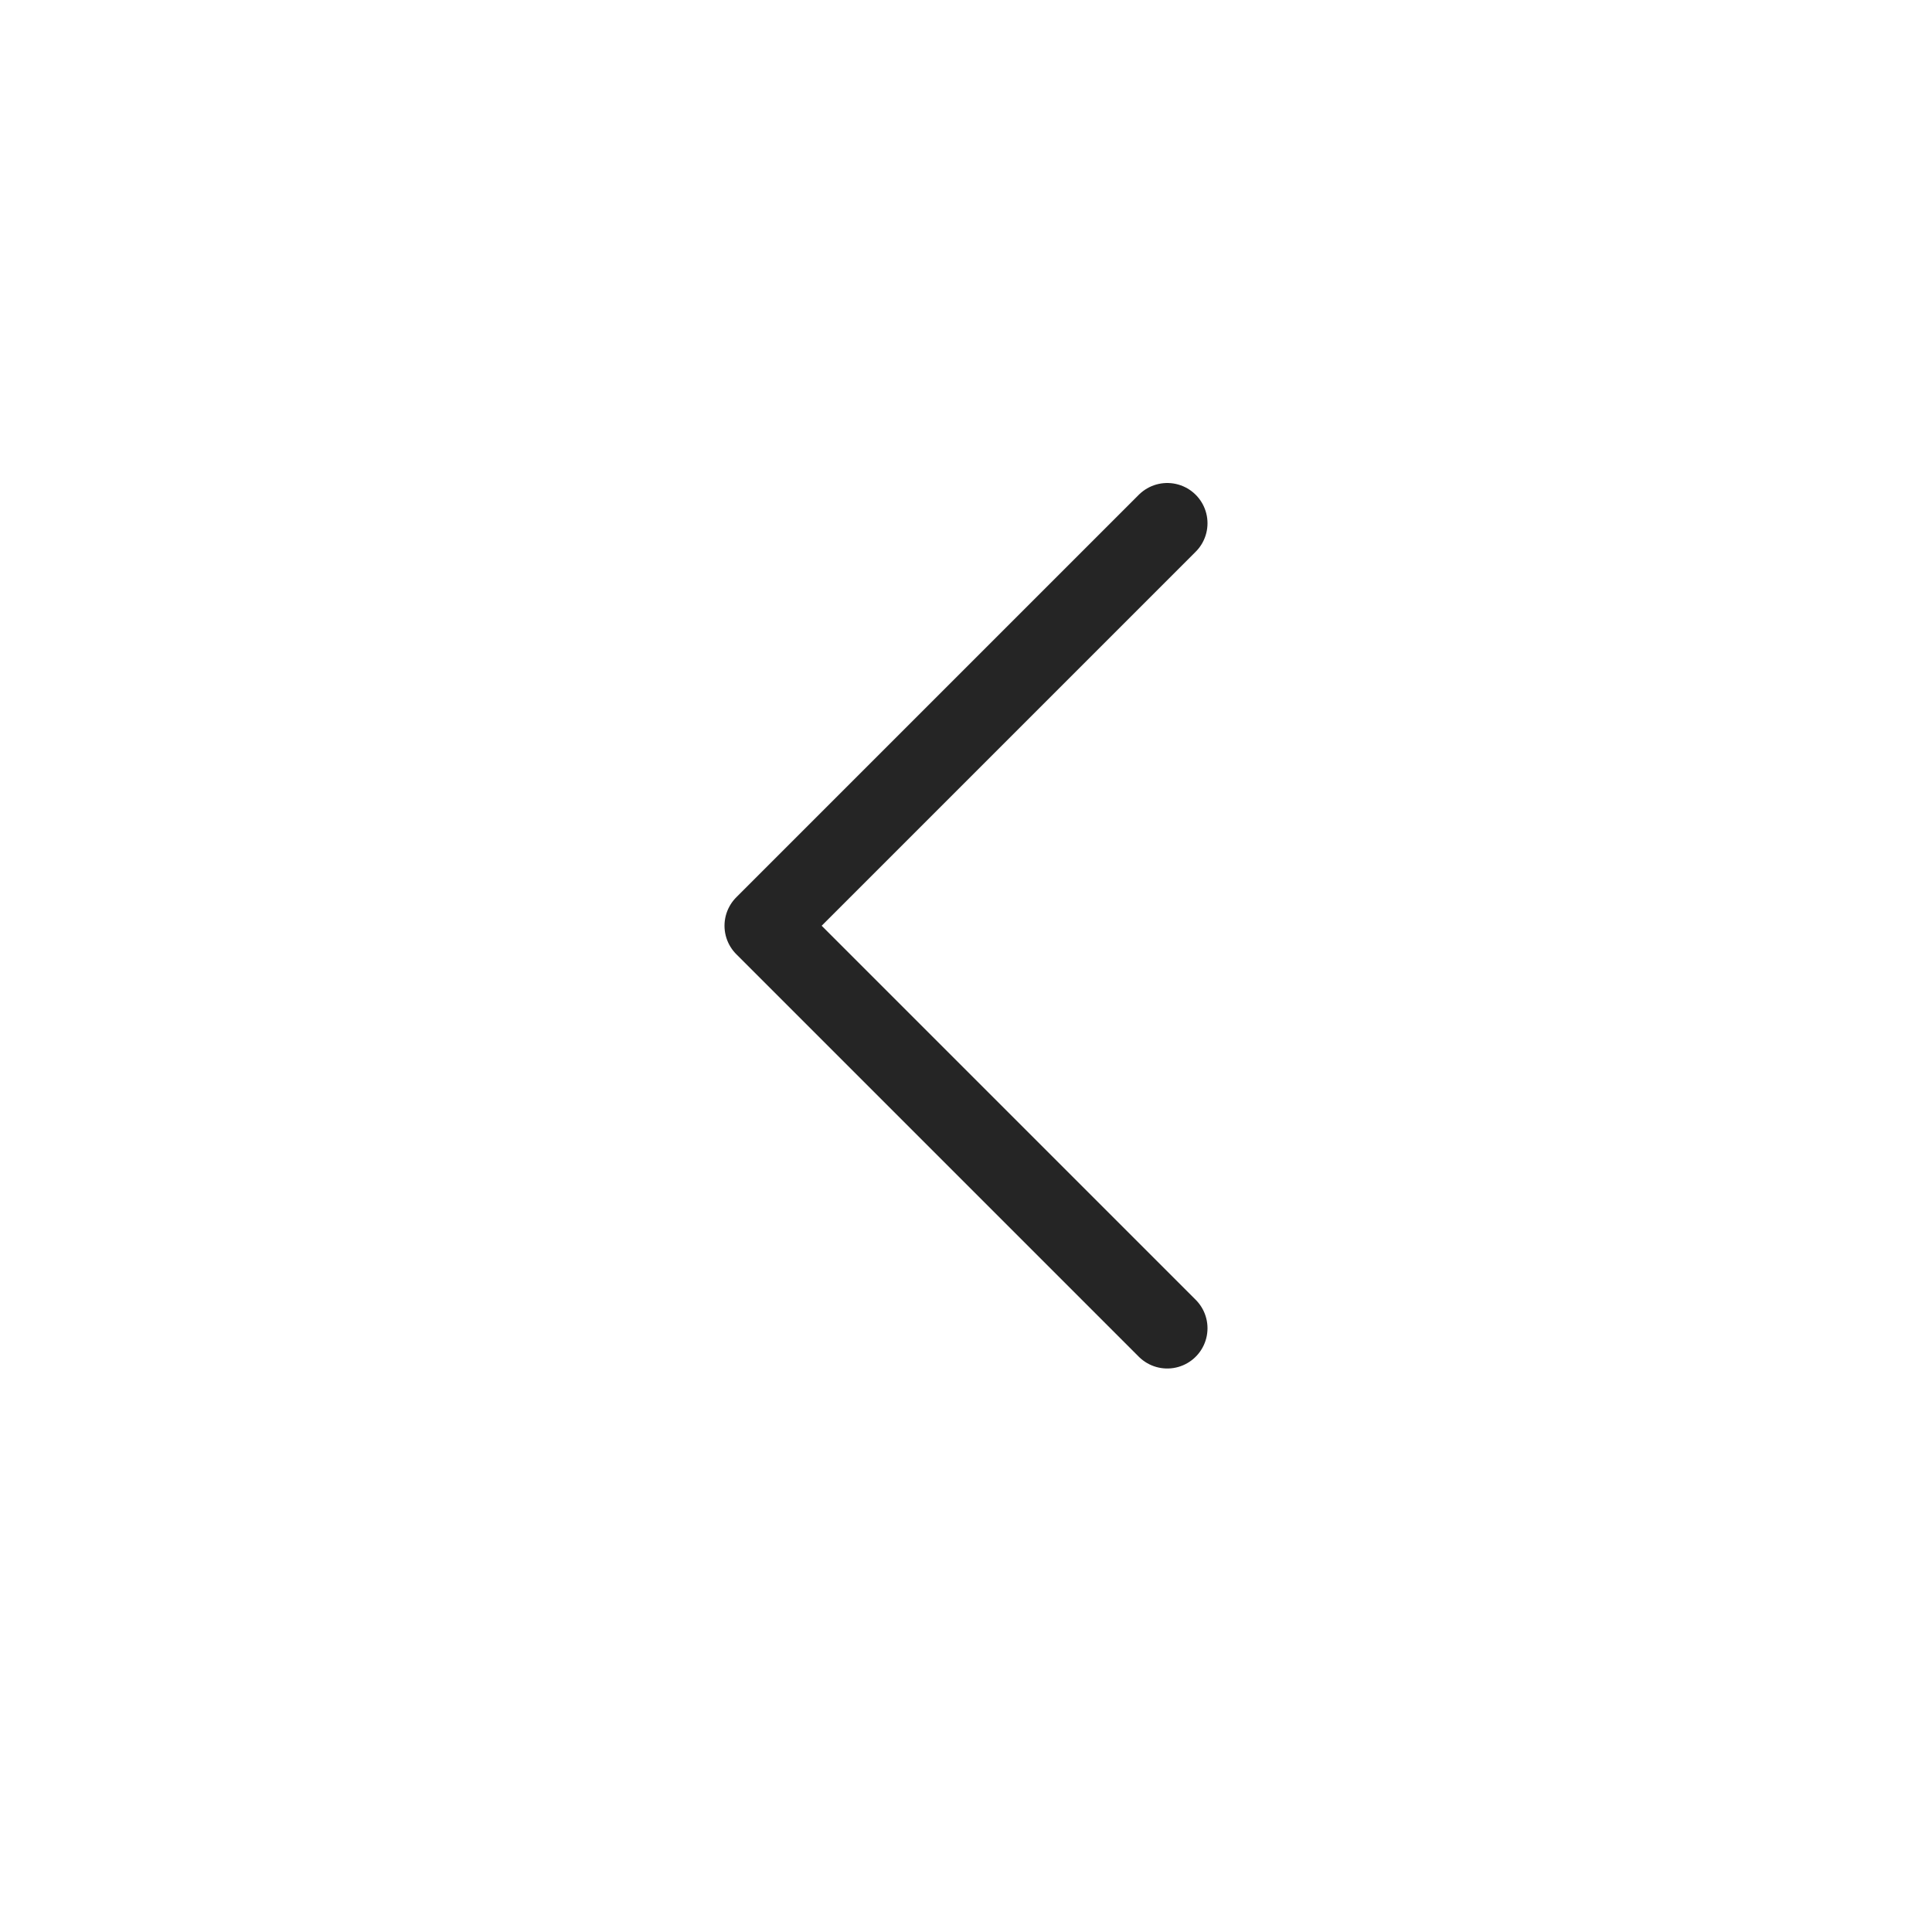
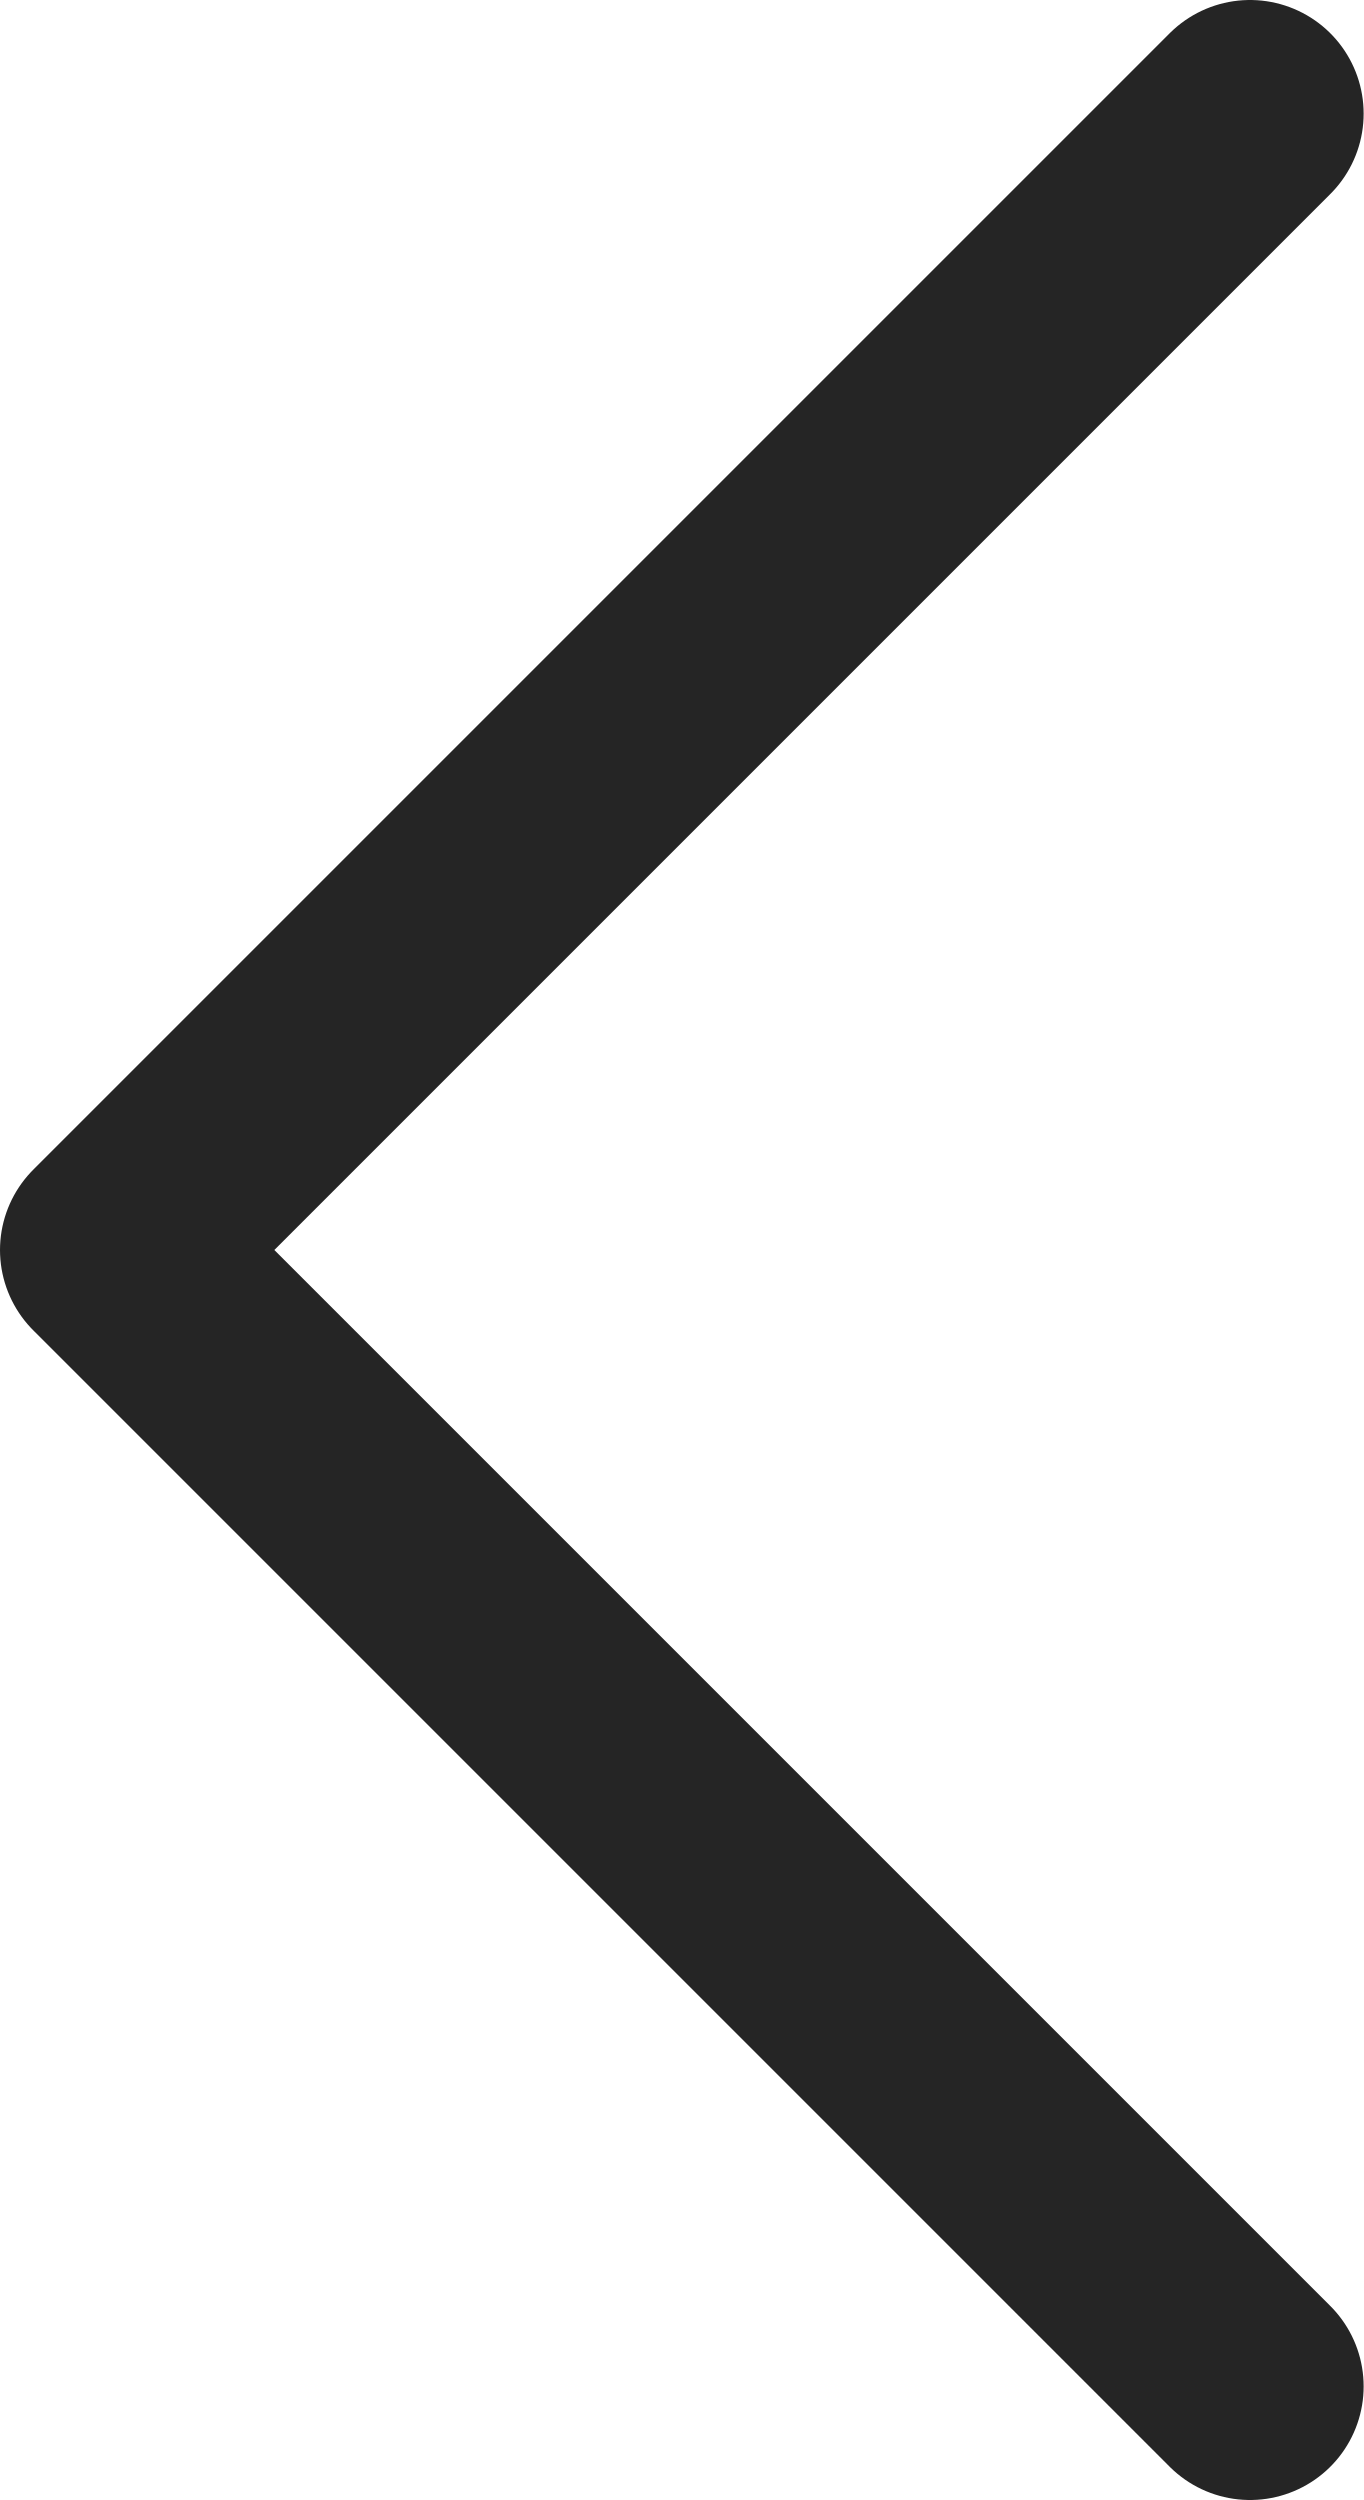
- <svg xmlns="http://www.w3.org/2000/svg" width="24" height="24" viewBox="0 0 24 24" fill="none">
-   <path d="M14.5 6.5L9.5 11.5L14.5 16.5" stroke="#252525" stroke-linecap="round" stroke-linejoin="round" />
+ <svg xmlns="http://www.w3.org/2000/svg" width="6" height="11" viewBox="0 0 6 11" fill="none">
+   <path d="M5.5 0.5L0.5 5.5L5.5 10.5" stroke="#252525" stroke-linecap="round" stroke-linejoin="round" />
</svg>
